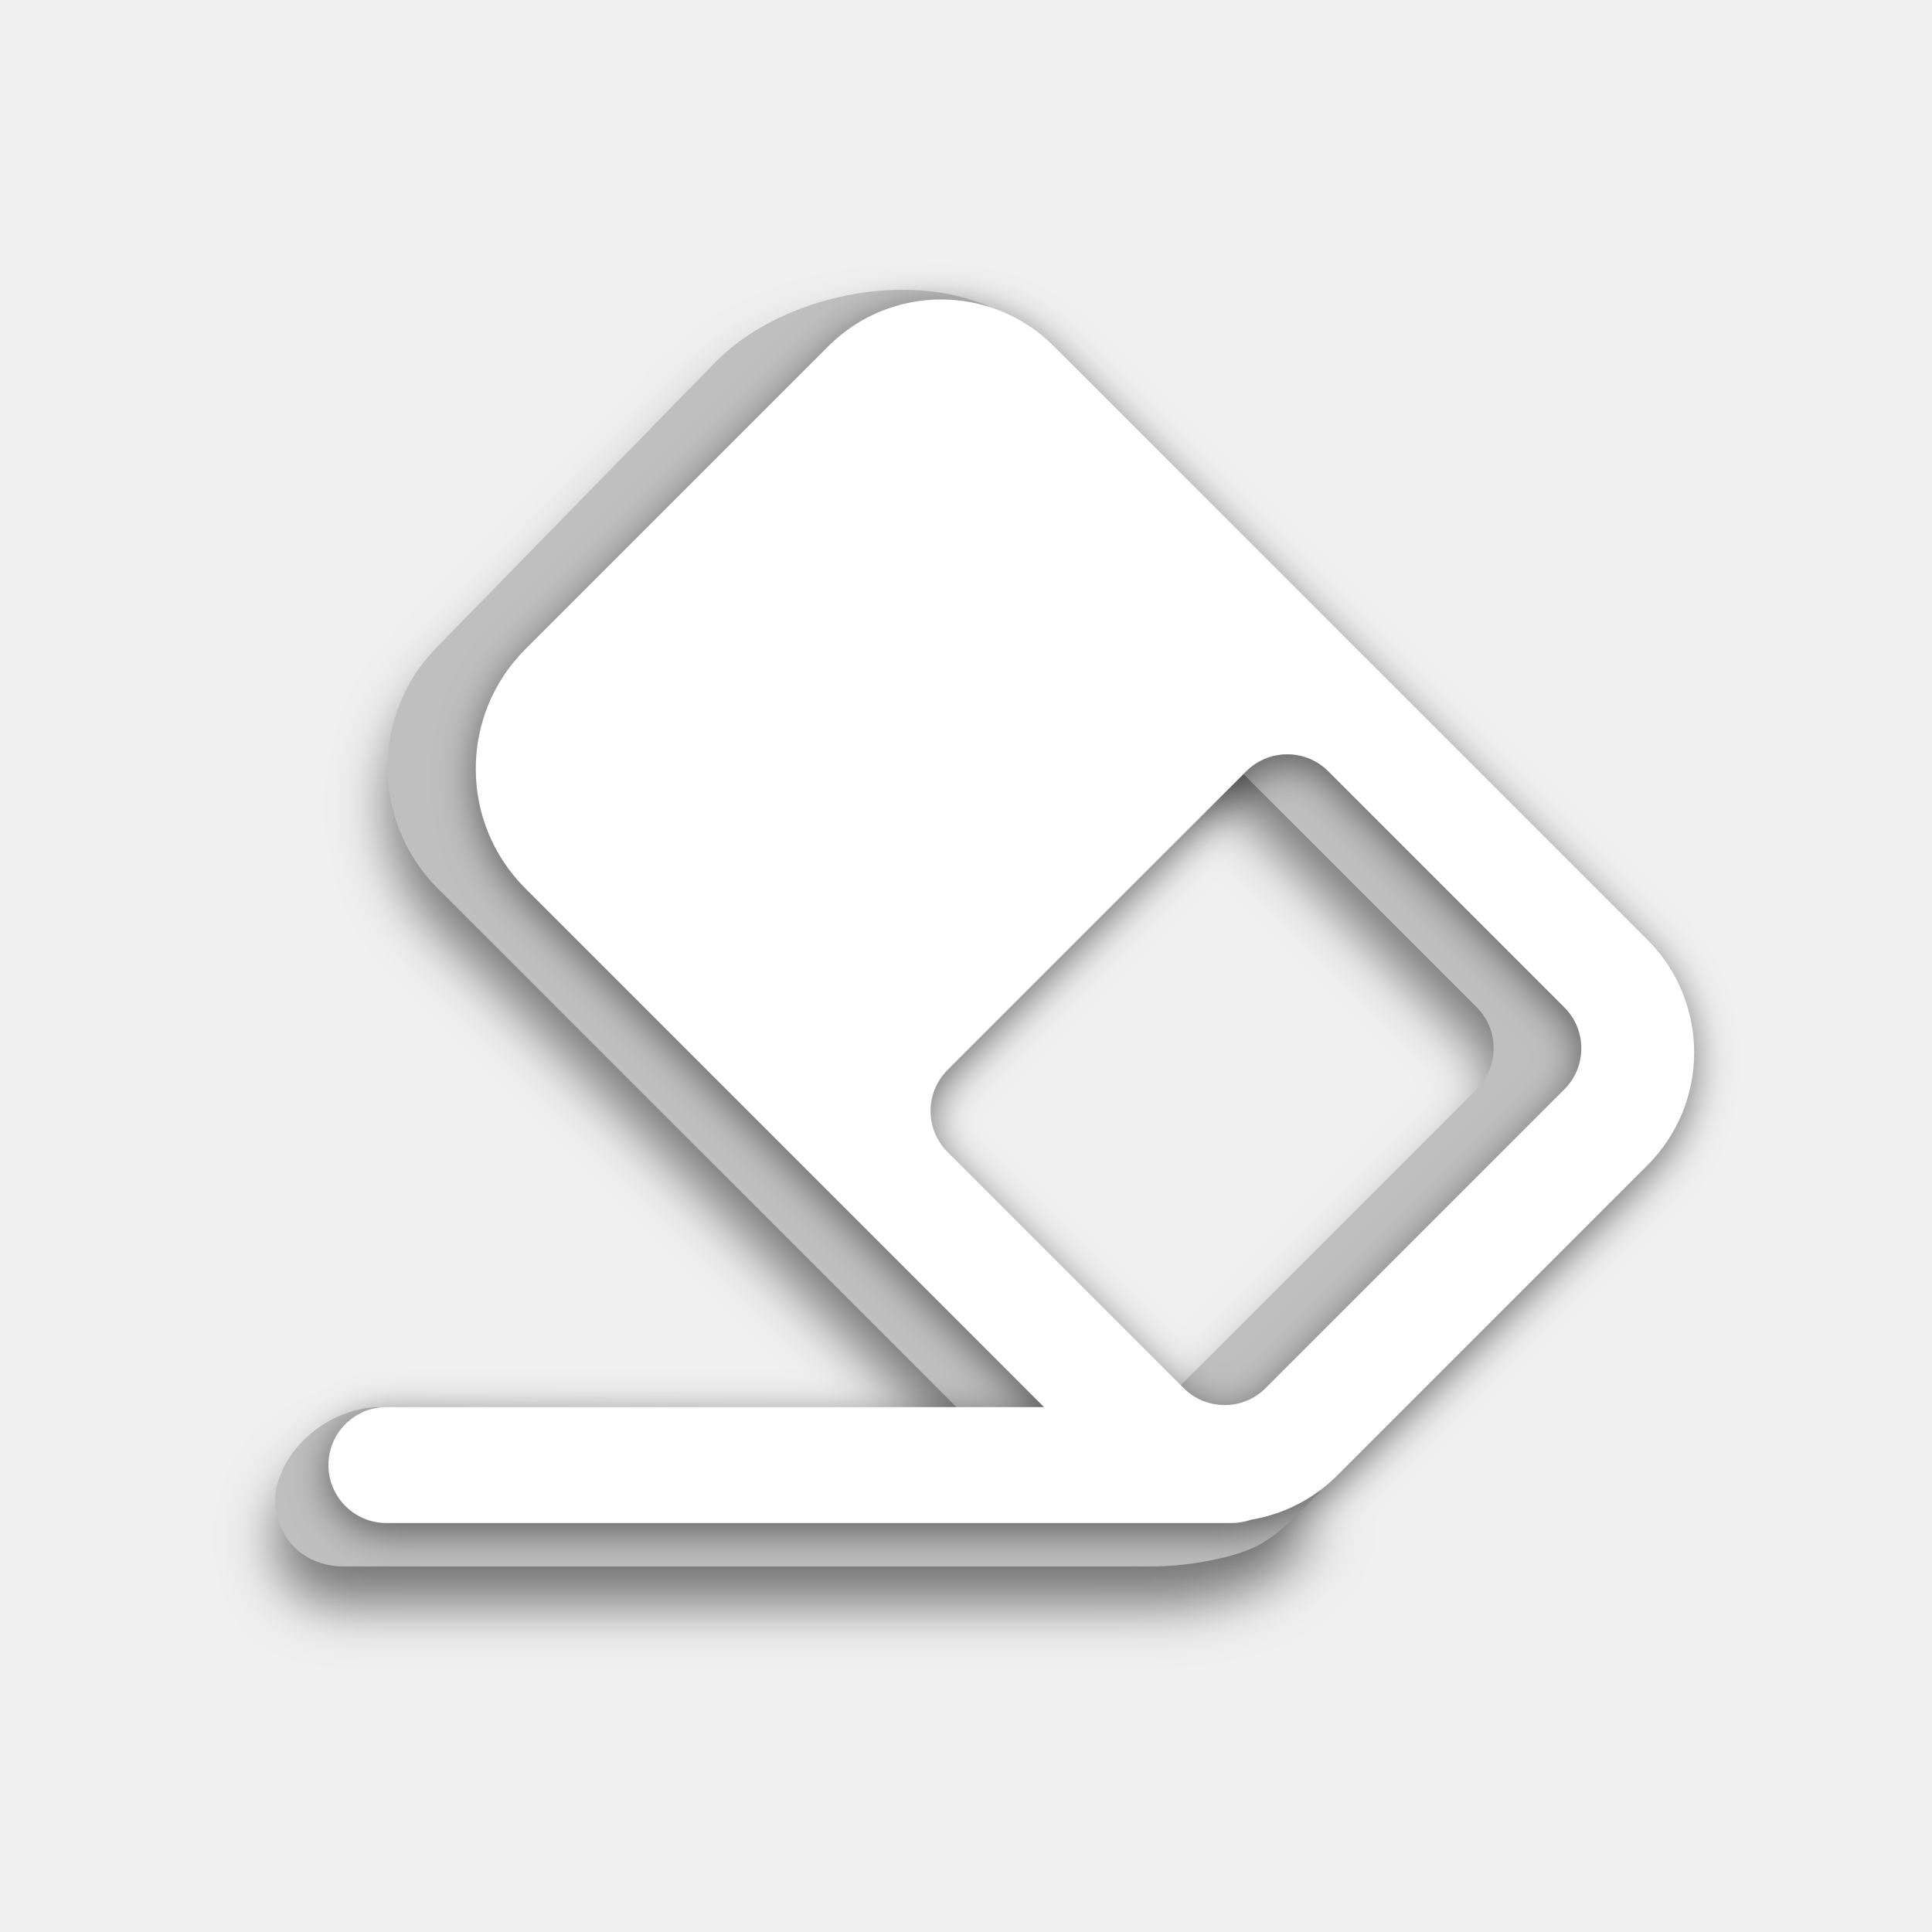
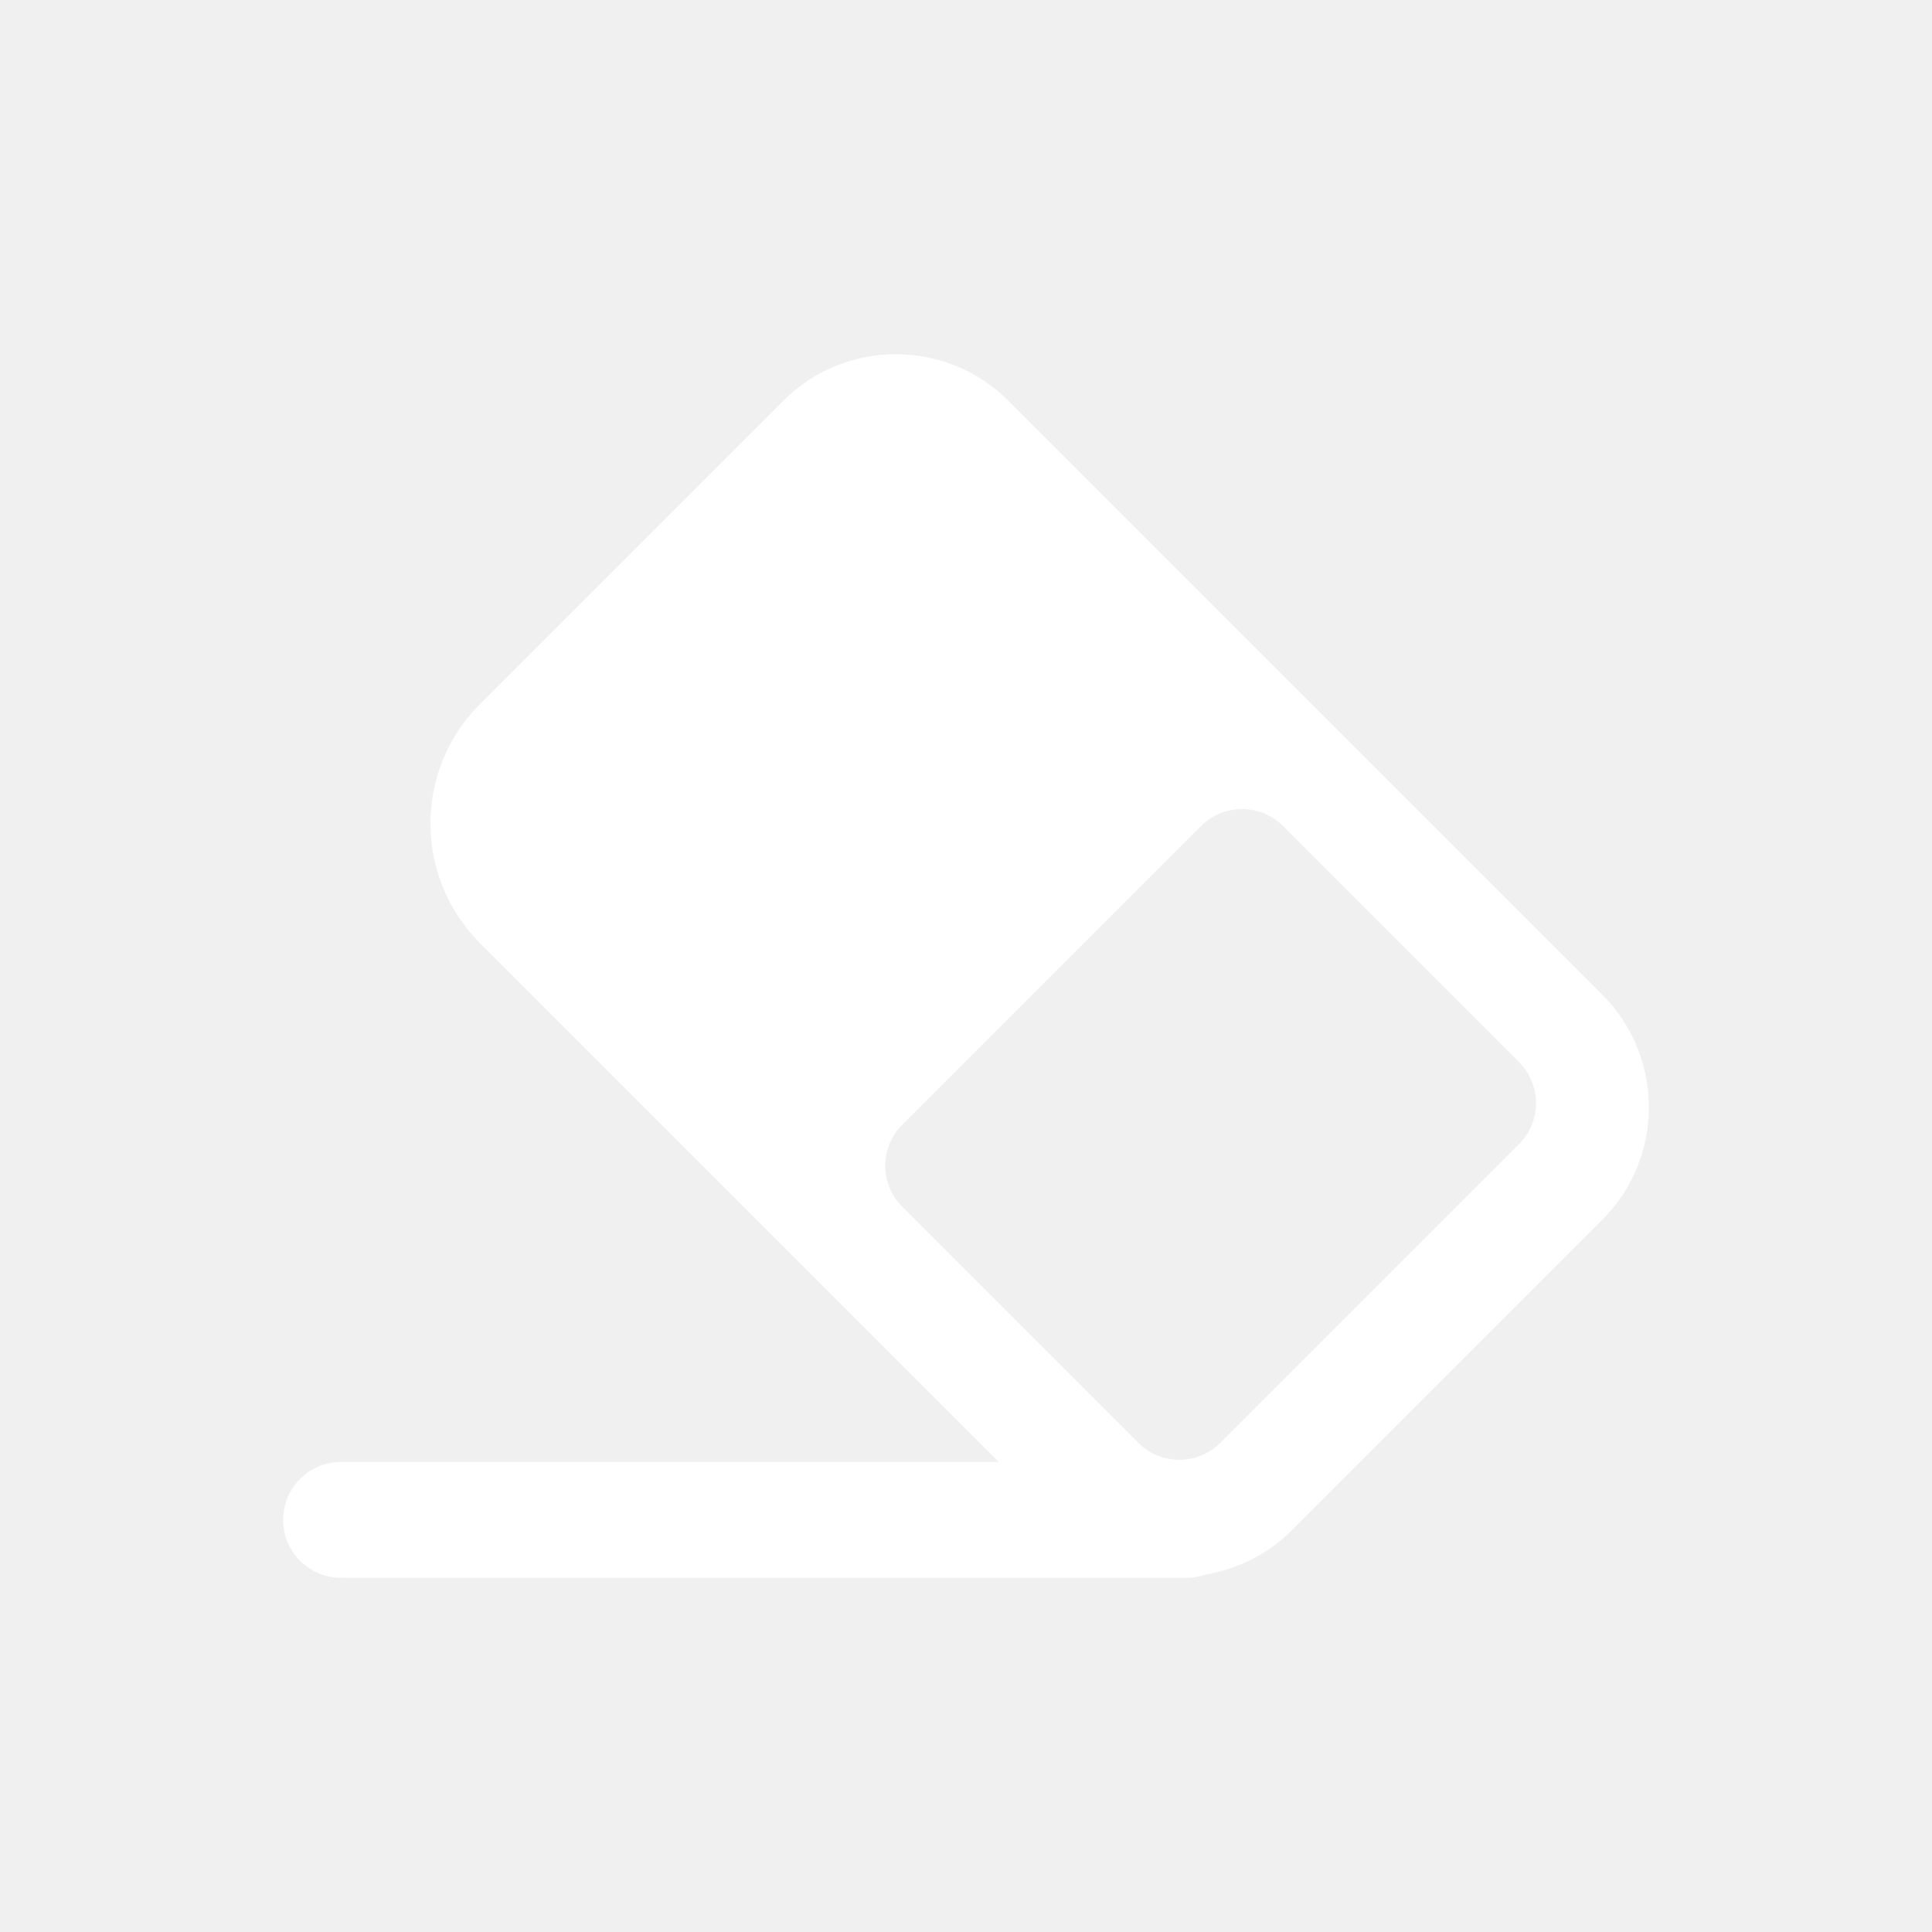
- <svg xmlns="http://www.w3.org/2000/svg" xmlns:xlink="http://www.w3.org/1999/xlink" width="400px" height="400px" viewBox="0 0 400 400" version="1.1">
-   <defs>
+ <svg xmlns="http://www.w3.org/2000/svg" xmlns:xlink="http://www.w3.org/1999/xlink" width="400px" height="400px" viewBox="0 0 400 400" version="1.1" id="svg9089">
+   <defs id="defs9073">
    <rect id="path-1" x="390" y="4209" width="400" height="400" />
    <mask id="mask-2" maskContentUnits="userSpaceOnUse" maskUnits="objectBoundingBox" x="0" y="0" width="400" height="400" fill="white">
-       <use xlink:href="#path-1" />
+       <use xlink:href="#path-1" id="use9054" />
    </mask>
    <path d="M203.438,243.737 C206.925,244.799 210.169,245.982 212.817,247.201 L216.379,248.841 C214.421,250.476 208.215,257.413 205.004,259.034 C201.793,260.656 205.004,259.034 205.004,259.034 C201.052,261.948 190.471,264.311 181.37,264.311 L14.128,264.311 C5.027,264.311 -1.21,257.023 0.199,248.029 L0.229,247.832 L0.771,246.189 C3.624,237.545 13.312,230.913 22.402,231.376 L147.432,237.743 L33.598,123.91 C19.929,110.241 19.798,87.957 33.312,74.131 L91.116,14.991 C103.856,1.957 128.094,-3.645 145.273,2.485 L147.268,3.197 L266.965,133.585 C279.29,147.011 278.828,168.348 265.942,181.234 L203.438,243.737 Z M121.028,178.496 L169.9,227.367 C174.59,232.057 182.193,232.056 186.883,227.366 L248.725,165.524 C253.415,160.834 253.415,153.231 248.726,148.541 L199.854,99.67 C195.164,94.98 187.561,94.981 182.871,99.671 L121.029,161.513 C116.339,166.203 116.339,173.806 121.028,178.496 Z" id="path-3" />
    <filter x="-50%" y="-50%" width="200%" height="200%" filterUnits="objectBoundingBox" id="filter-4">
-       <feOffset dx="0" dy="8" in="SourceAlpha" result="shadowOffsetOuter1" />
-       <feGaussianBlur stdDeviation="5.5" in="shadowOffsetOuter1" result="shadowBlurOuter1" />
-       <feColorMatrix values="0 0 0 0 0   0 0 0 0 0   0 0 0 0 0  0 0 0 0.5 0" type="matrix" in="shadowBlurOuter1" />
+       <feOffset dx="0" dy="8" in="SourceAlpha" result="shadowOffsetOuter1" id="feOffset9058" />
+       <feGaussianBlur stdDeviation="5.5" in="shadowOffsetOuter1" result="shadowBlurOuter1" id="feGaussianBlur9060" />
+       <feColorMatrix values="0 0 0 0 0   0 0 0 0 0   0 0 0 0 0  0 0 0 0.5 0" type="matrix" in="shadowBlurOuter1" id="feColorMatrix9062" />
    </filter>
    <path d="M202.001,254.646 C200.75,255.088 199.403,255.329 198,255.329 L23,255.329 C16.373,255.329 11,249.958 11,243.329 C11,236.702 16.374,231.329 23,231.329 L159.151,231.329 L51.75,123.928 C38.081,110.259 38.085,88.093 51.747,74.431 L114.51,11.668 C127.4,-1.222 148.297,-1.222 161.184,11.664 L284.097,134.578 C296.985,147.465 296.979,168.366 284.094,181.252 L219.923,245.423 C214.86,250.485 208.563,253.559 202.001,254.646 Z M139.18,178.514 L188.051,227.385 C192.741,232.075 200.344,232.074 205.034,227.384 L266.876,165.542 C271.566,160.852 271.567,153.249 266.877,148.559 L218.006,99.688 C213.316,94.998 205.713,94.999 201.023,99.689 L139.181,161.531 C134.491,166.221 134.49,173.824 139.18,178.514 Z" id="path-5" />
    <filter x="-50%" y="-50%" width="200%" height="200%" filterUnits="objectBoundingBox" id="filter-6">
-       <feOffset dx="0" dy="2" in="SourceAlpha" result="shadowOffsetOuter1" />
-       <feGaussianBlur stdDeviation="4" in="shadowOffsetOuter1" result="shadowBlurOuter1" />
-       <feColorMatrix values="0 0 0 0 0   0 0 0 0 0   0 0 0 0 0  0 0 0 0.5 0" type="matrix" in="shadowBlurOuter1" />
+       <feOffset dx="0" dy="2" in="SourceAlpha" result="shadowOffsetOuter1" id="feOffset9066" />
+       <feGaussianBlur stdDeviation="4" in="shadowOffsetOuter1" result="shadowBlurOuter1" id="feGaussianBlur9068" />
+       <feColorMatrix values="0 0 0 0 0   0 0 0 0 0   0 0 0 0 0  0 0 0 0.5 0" type="matrix" in="shadowBlurOuter1" id="feColorMatrix9070" />
    </filter>
  </defs>
-   <g id="Page-1" stroke="none" stroke-width="1" fill="none" fill-rule="evenodd">
-     <g id="Artboard-6-Copy" transform="translate(-390, -4209)">
-       <use id="Rectangle-4-Copy-8" stroke-opacity="0" stroke="#979797" mask="url(#mask-2)" stroke-width="2" xlink:href="#path-1" />
-       <g id="Erase" transform="translate(447, 4269)">
-         <g id="Combined-Shape-Copy-3">
-           <use fill="black" fill-opacity="1" filter="url(#filter-4)" xlink:href="#path-3" />
-           <use fill="#BFBFBF" fill-rule="evenodd" xlink:href="#path-3" />
-         </g>
-         <g id="Combined-Shape-Copy-4">
-           <use fill="black" fill-opacity="1" filter="url(#filter-6)" xlink:href="#path-5" />
-           <use fill="#FFFFFF" fill-rule="evenodd" xlink:href="#path-5" />
-         </g>
-       </g>
-     </g>
-   </g>
+   <use xlink:href="#path-5" id="use9083" style="fill:#ffffff;fill-rule:evenodd;stroke:none;stroke-width:1" x="0" y="0" width="100%" height="100%" transform="translate(47.61972,71.33543)" />
</svg>
